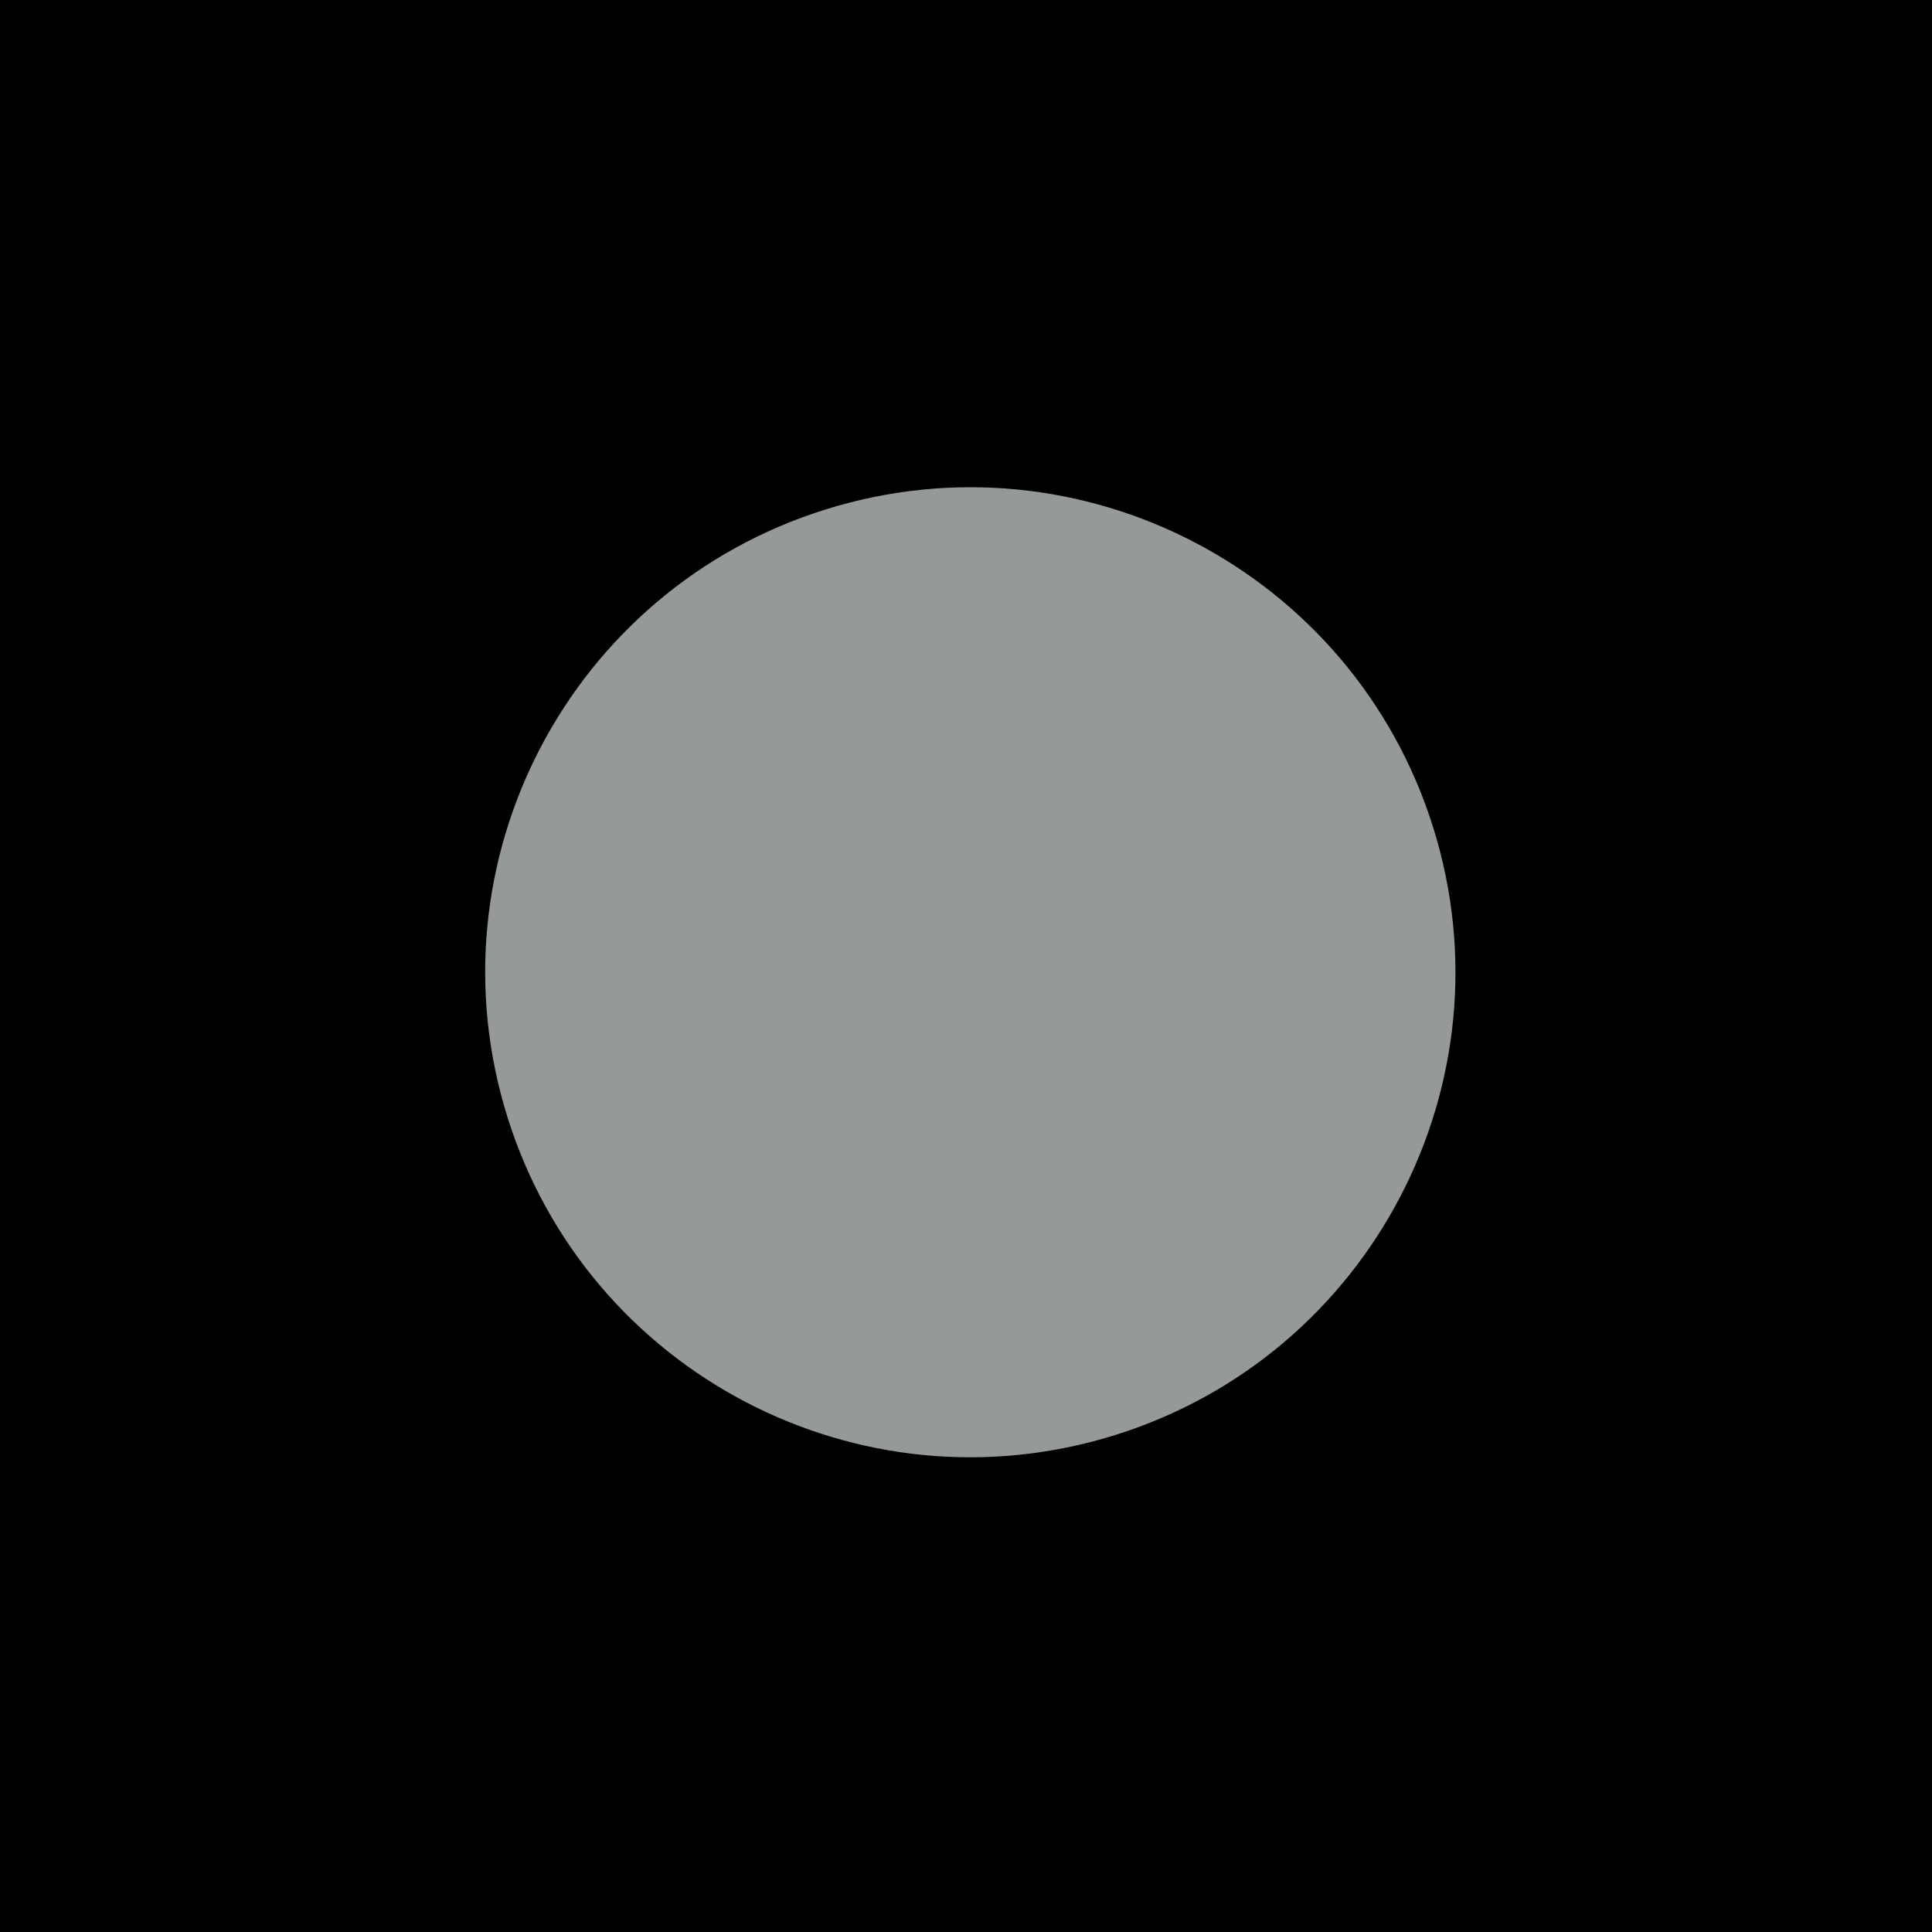
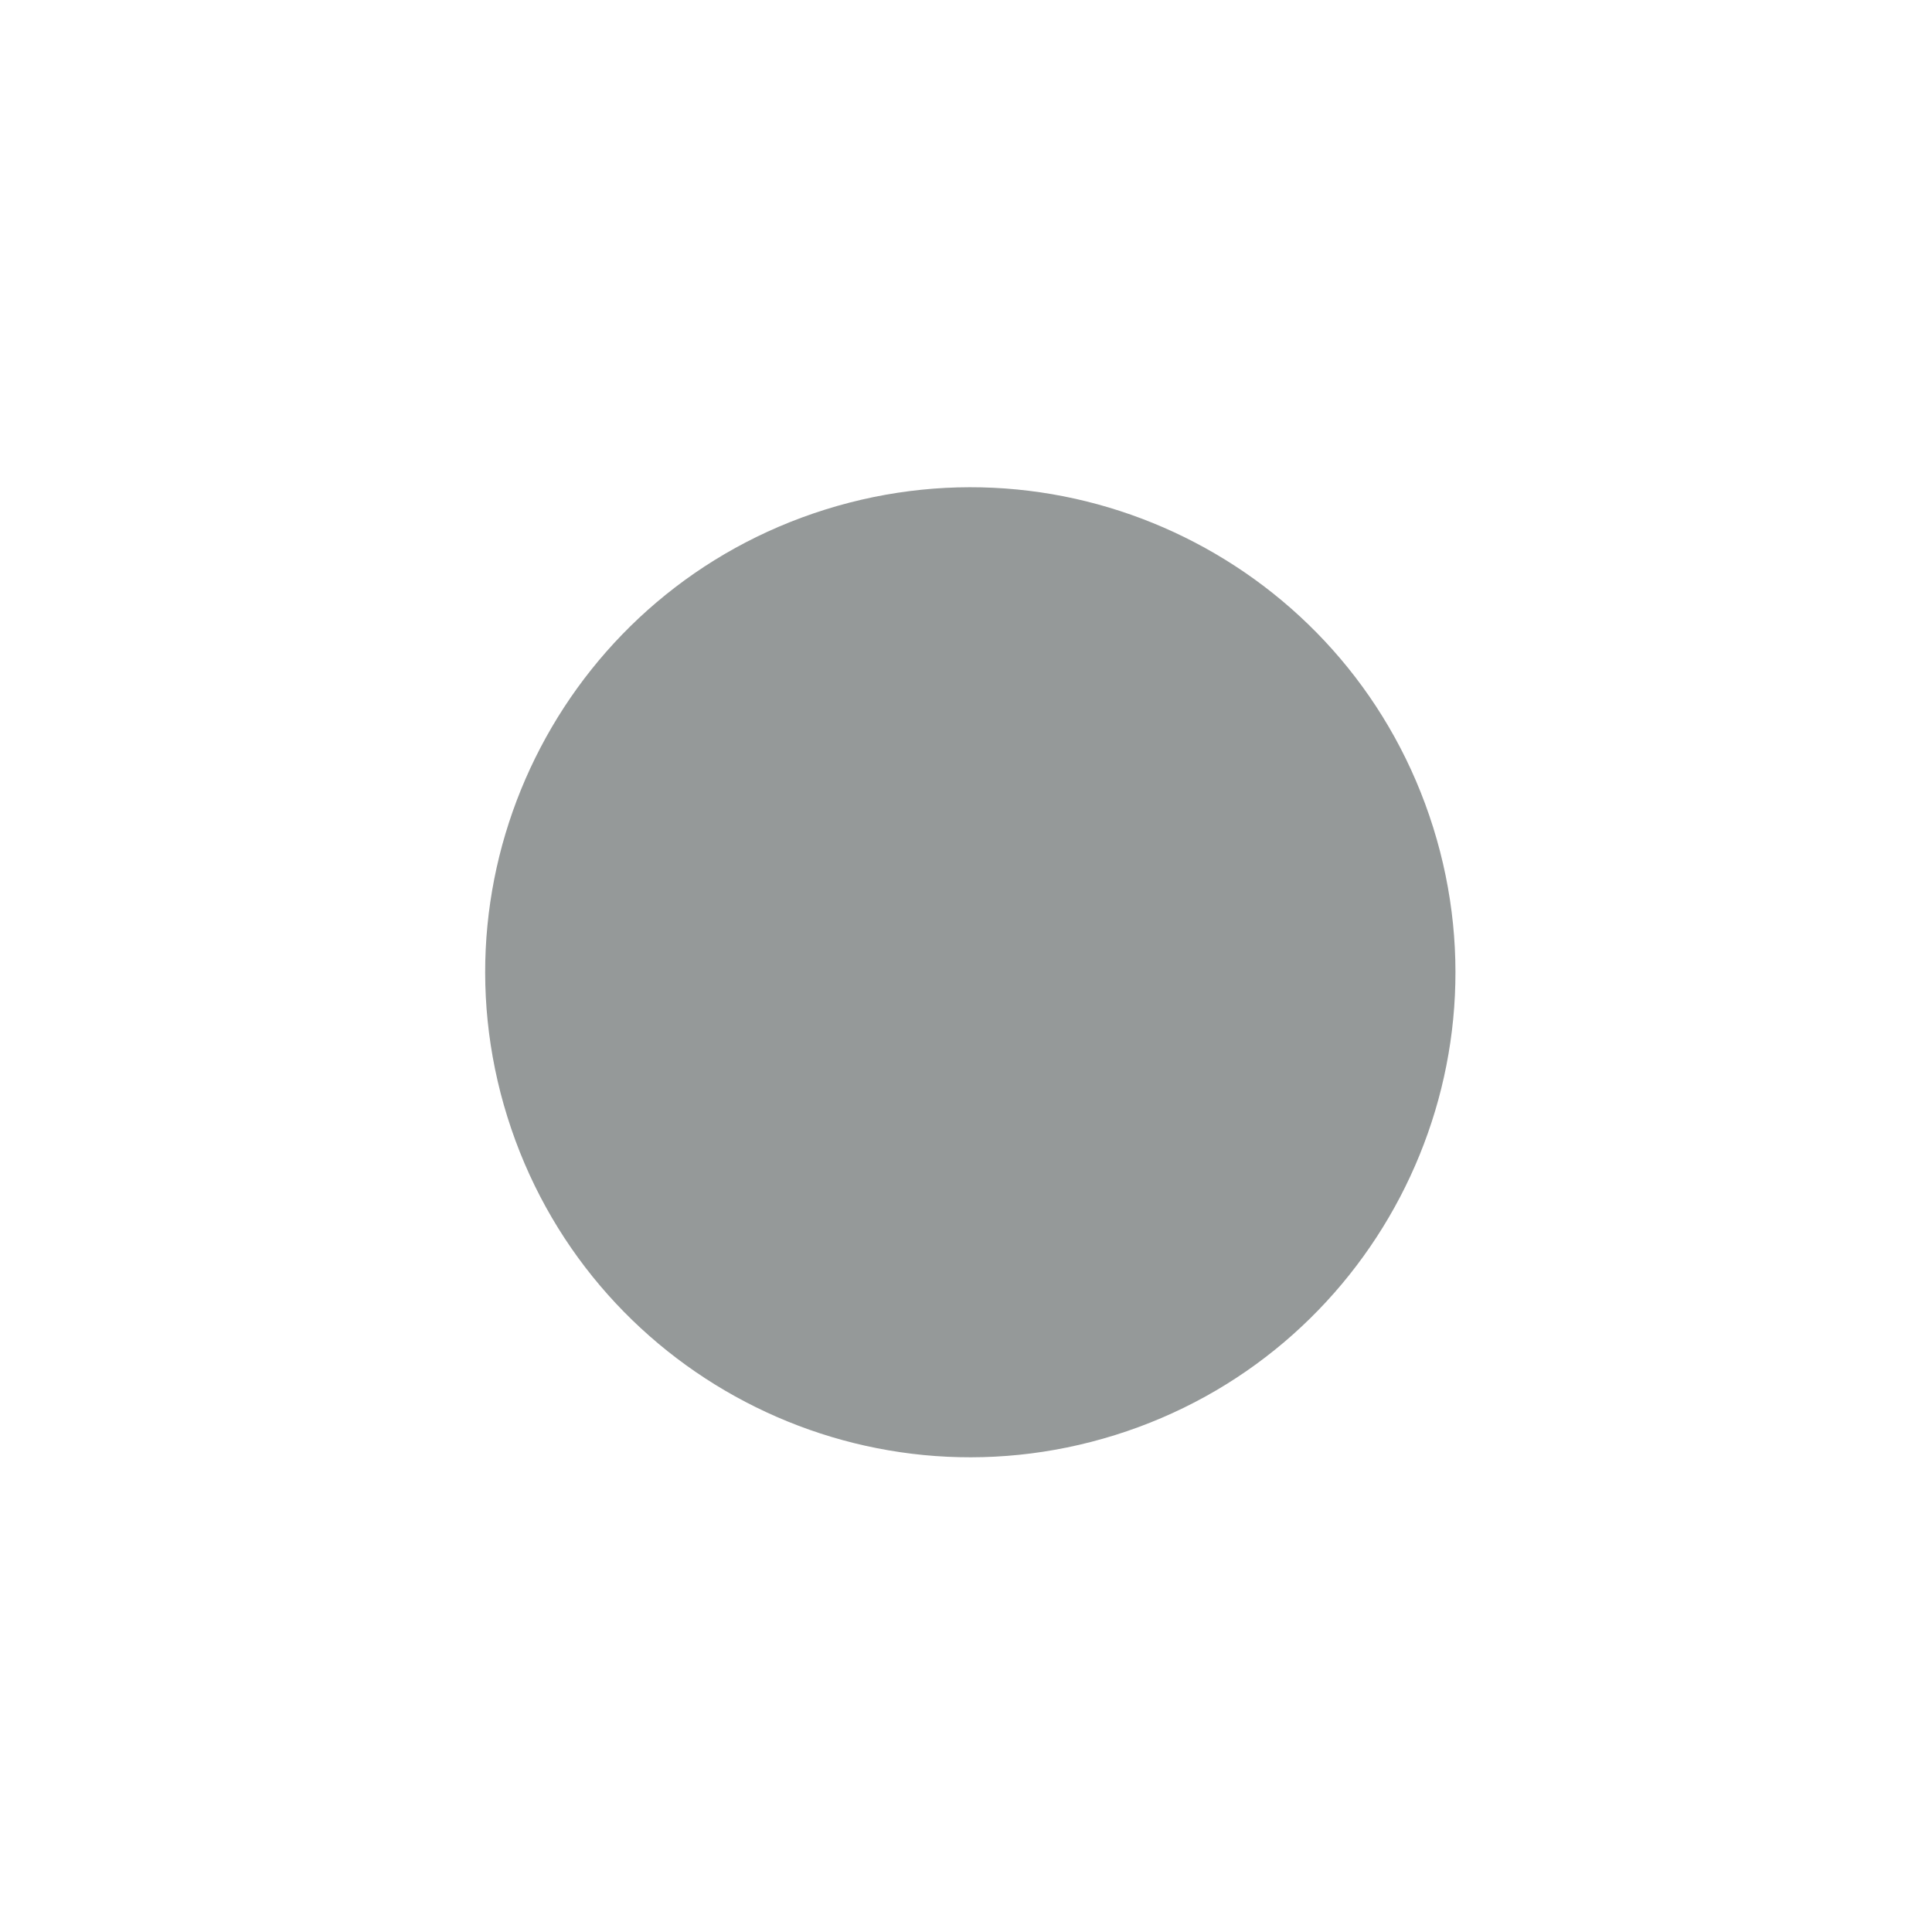
<svg xmlns="http://www.w3.org/2000/svg" width="100" height="100">
  <path fill="none" d="M27.198 22.866h39.528V54.16H27.198z" />
-   <path d="M-3.863-3.81h107.795v107.826H-3.863z" />
  <path d="M74.183 42.833a25.104 25.098 0 0 1-16.464 31.445A25.104 25.098 0 0 1 26.265 57.82a25.104 25.098 0 0 1 16.458-31.448A25.104 25.098 0 0 1 74.18 42.824" fill="#959999" />
</svg>
